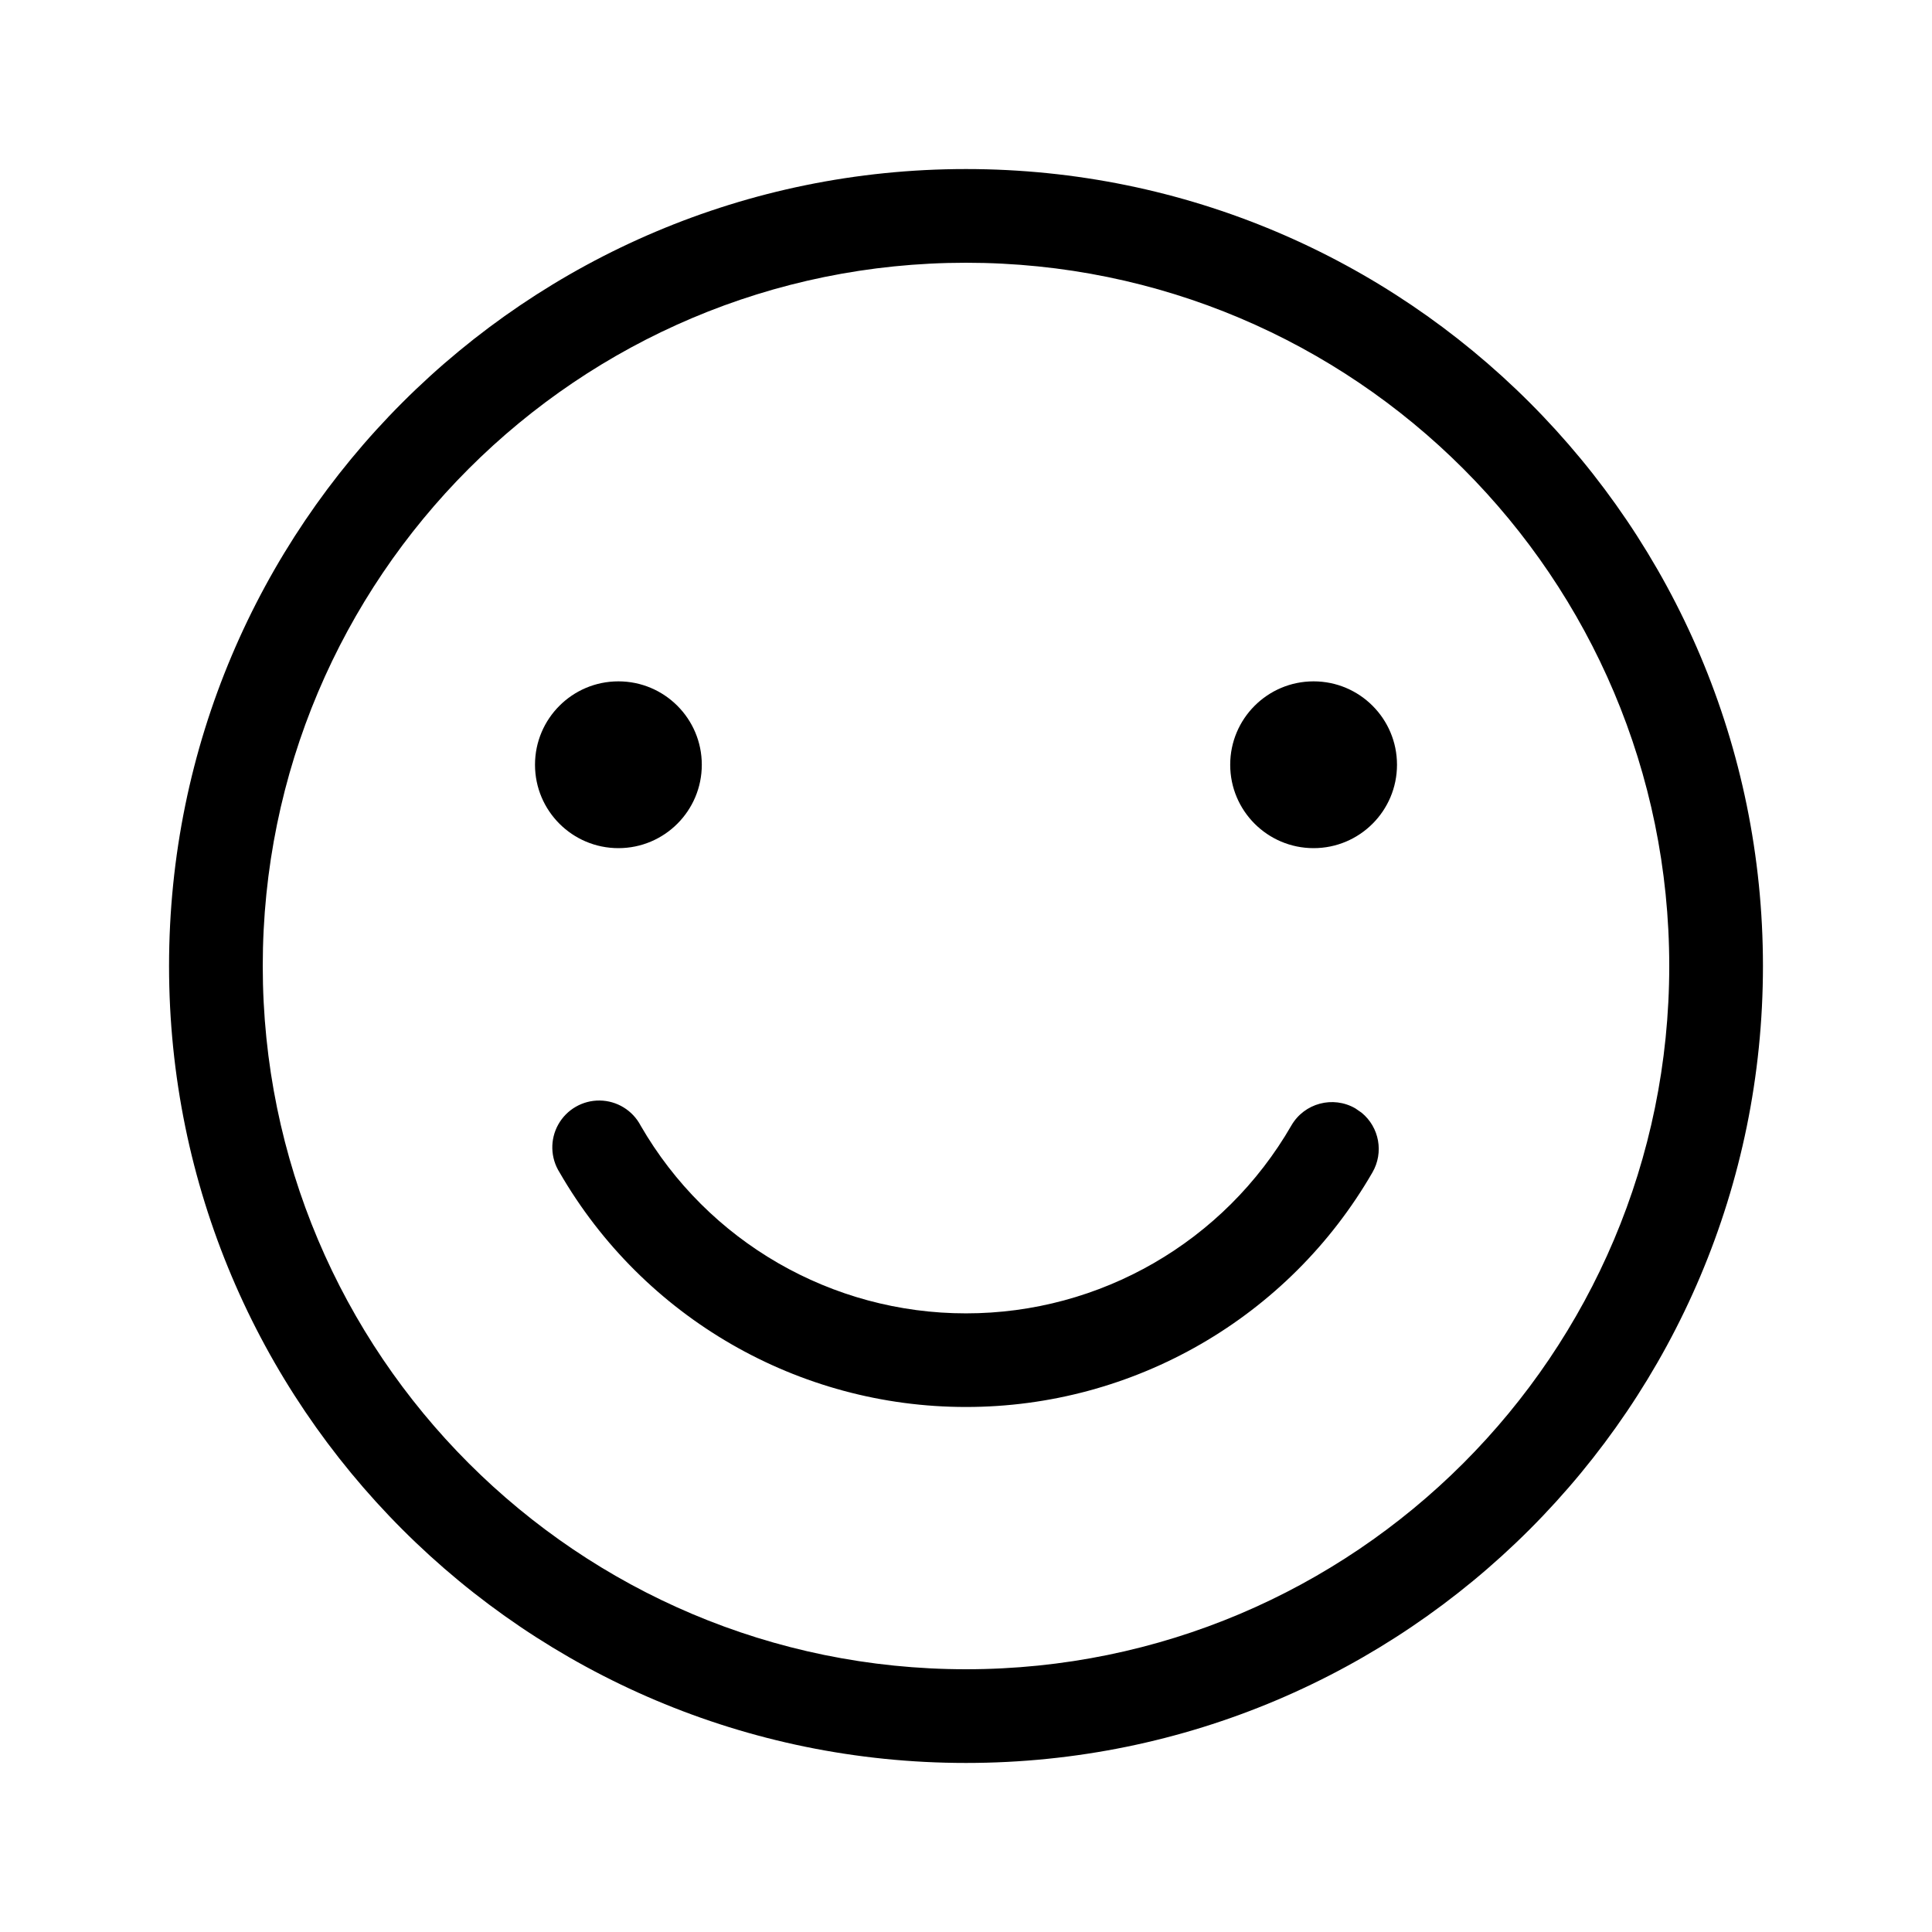
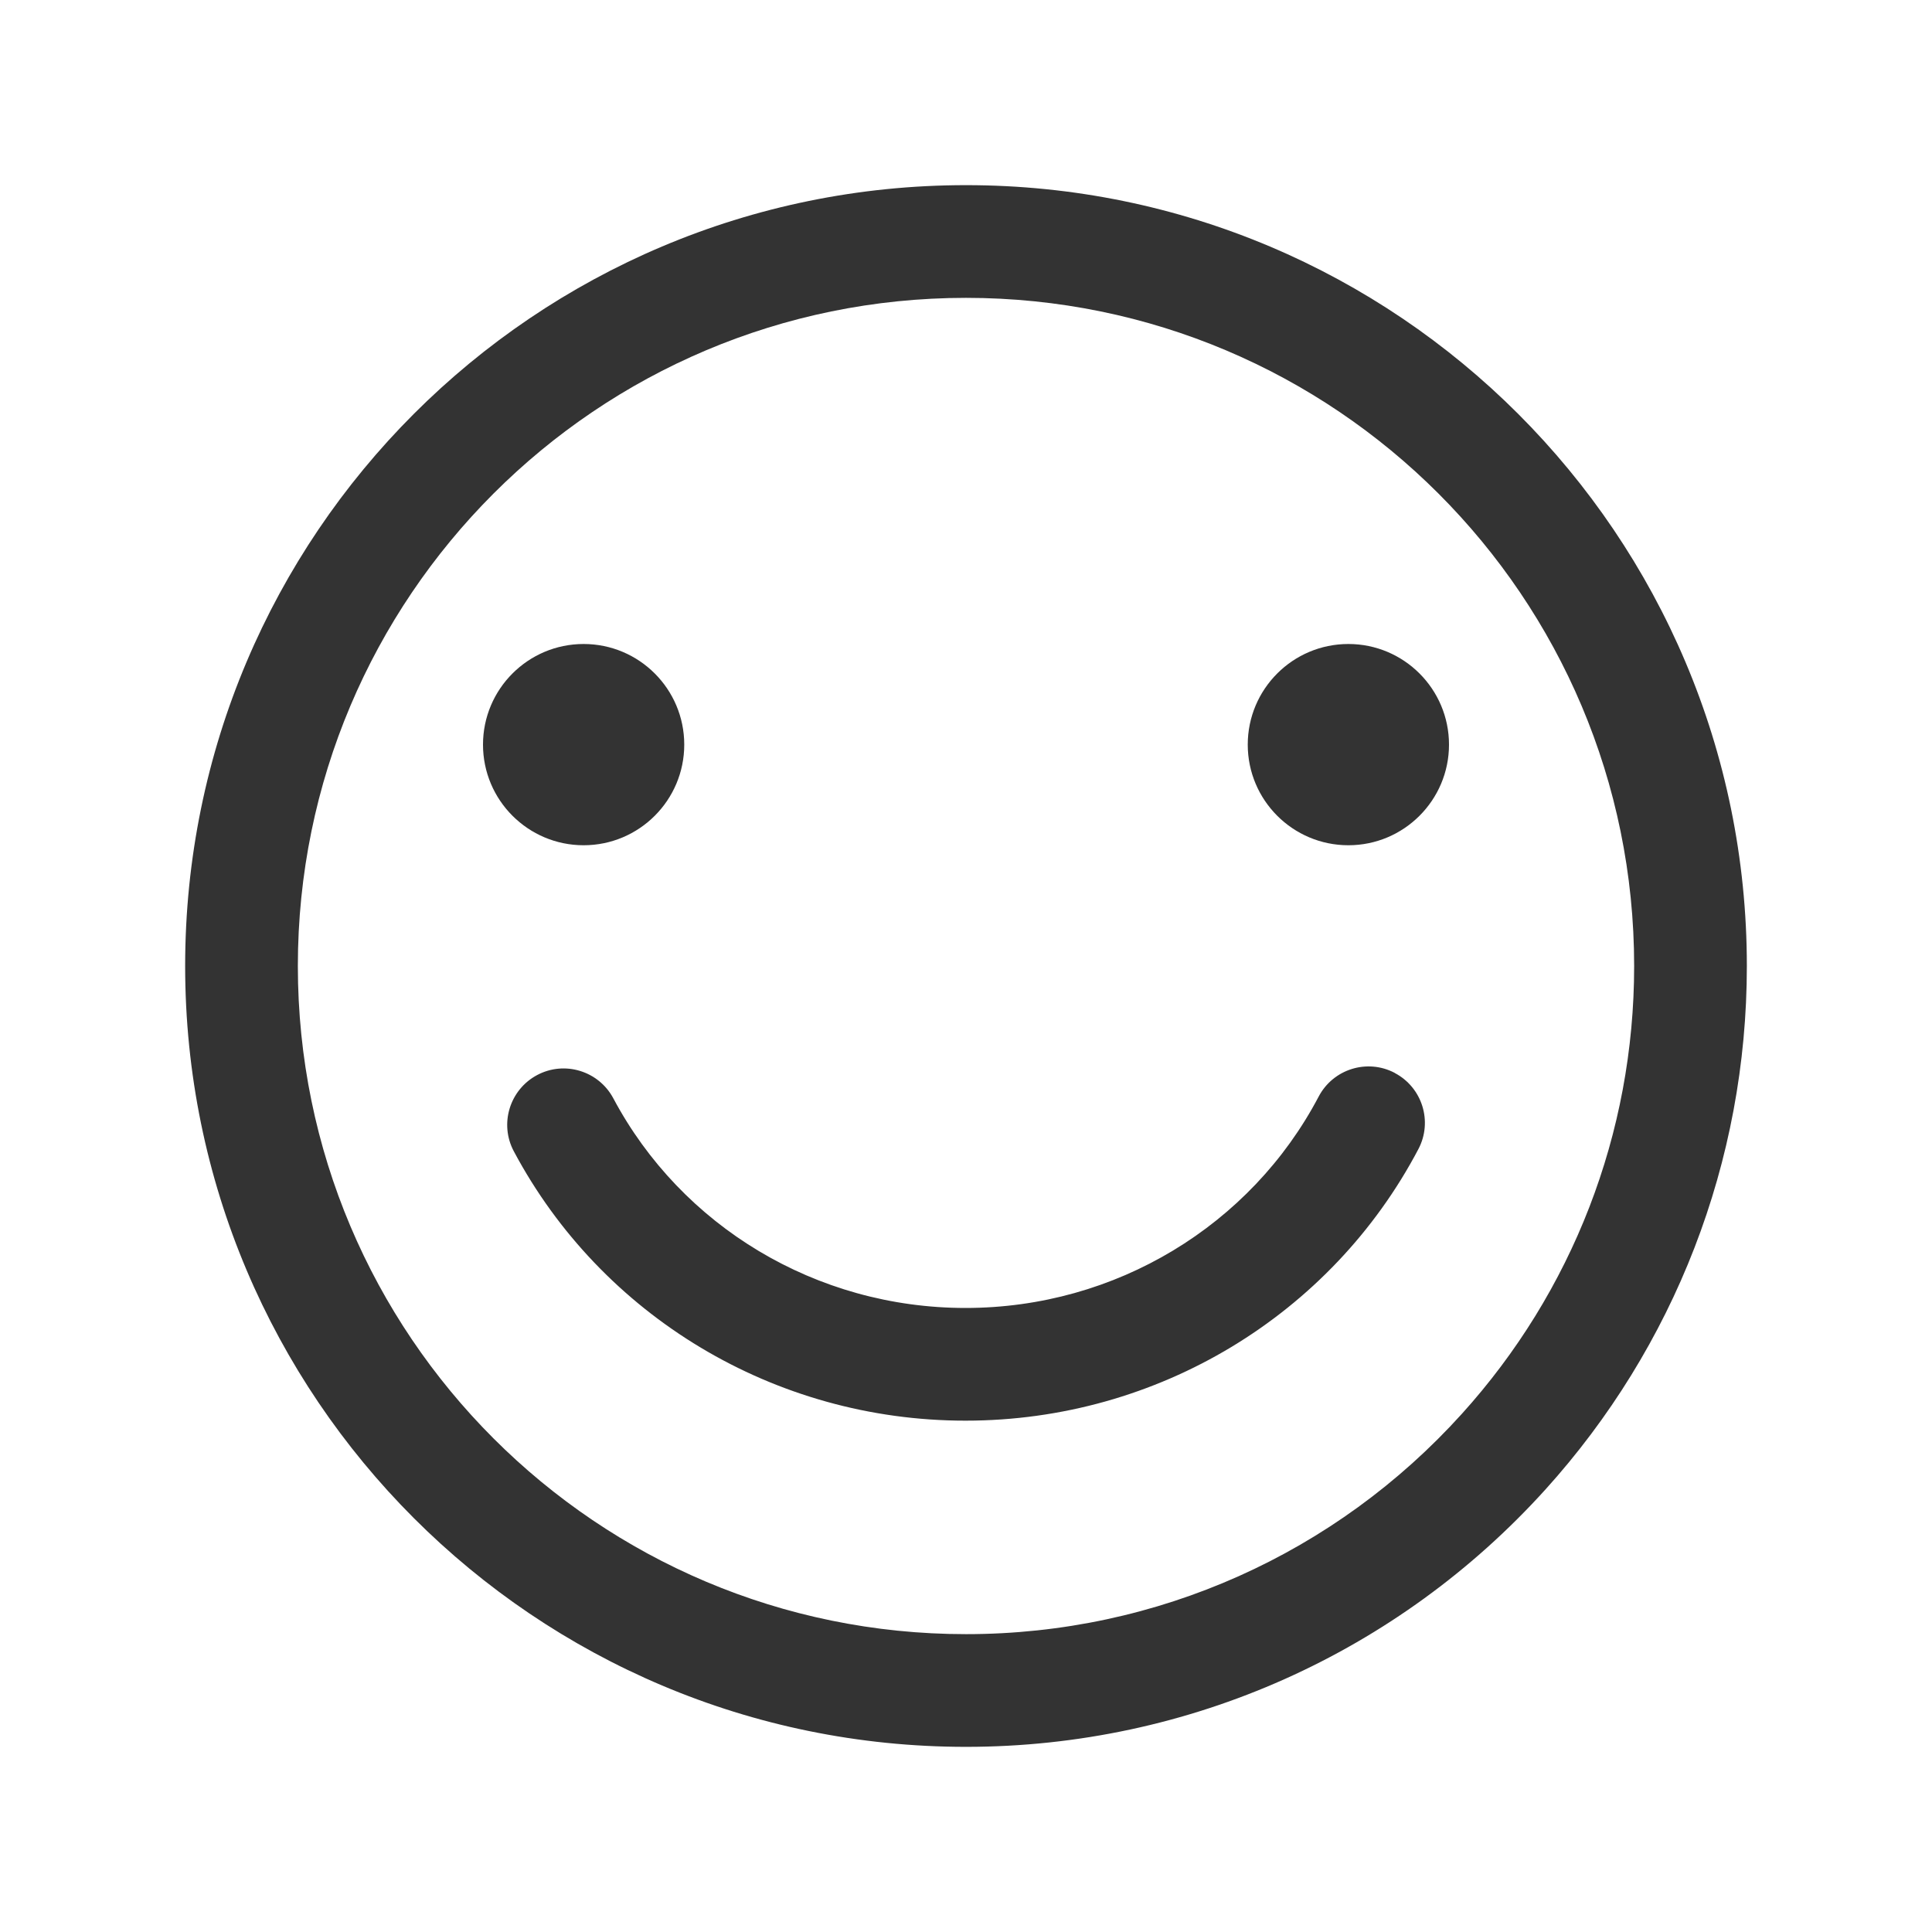
- <svg xmlns="http://www.w3.org/2000/svg" width="24" height="24">
-   <g fill="none" fill-rule="evenodd">
-     <path d="M0 0h24v24H0z" />
-     <path d="M12 2.1c-5.468 0-9.9 4.432-9.9 9.9s4.432 9.9 9.9 9.9 9.9-4.432 9.9-9.9-4.432-9.9-9.9-9.9Zm0 1.164a8.736 8.736 0 1 1 0 17.472 8.736 8.736 0 0 1 0-17.472Zm4.837 10.505a.582.582 0 0 0-.795.212A4.663 4.663 0 0 1 12 16.315a4.663 4.663 0 0 1-4.042-2.333.582.582 0 1 0-1.007.582 5.827 5.827 0 0 0 5.05 2.914 5.827 5.827 0 0 0 5.048-2.914.582.582 0 0 0-.134-.741l-.078-.054ZM7.682 8.464a1.036 1.036 0 1 0 0 2.072 1.036 1.036 0 0 0 0-2.072Zm8.636 0a1.036 1.036 0 1 0 0 2.072 1.036 1.036 0 0 0 0-2.072Z" fill="currentColor" fill-rule="nonzero" />
-   </g>
+ <svg xmlns="http://www.w3.org/2000/svg" version="1.1" width="24" height="24" viewBox="0 0 24 24">
+   <path opacity="0.8" fill="currentColor" d="M12 2.3c5.357 0 9.7 4.343 9.7 9.7 0 2.436-0.902 4.732-2.502 6.503-1.827 2.021-4.419 3.197-7.198 3.197-5.357 0-9.7-4.343-9.7-9.7s4.343-9.7 9.7-9.7zM12 3.7c-4.584 0-8.3 3.716-8.3 8.3s3.716 8.3 8.3 8.3c2.379 0 4.595-1.005 6.159-2.736 1.37-1.515 2.141-3.479 2.141-5.564 0-4.584-3.716-8.3-8.3-8.3zM17.326 13.329c0.342 0.18 0.474 0.603 0.294 0.945-1.082 2.057-3.236 3.374-5.626 3.374-2.378 0-4.524-1.305-5.611-3.346-0.182-0.341-0.052-0.765 0.289-0.947s0.765-0.052 0.947 0.289c0.845 1.587 2.517 2.604 4.375 2.604 1.867 0 3.546-1.027 4.387-2.626 0.18-0.342 0.603-0.474 0.945-0.294zM7.25 8c0.69 0 1.25 0.56 1.25 1.25s-0.56 1.25-1.25 1.25c-0.69 0-1.25-0.56-1.25-1.25s0.56-1.25 1.25-1.25zM16.75 8c0.69 0 1.25 0.56 1.25 1.25s-0.56 1.25-1.25 1.25c-0.69 0-1.25-0.56-1.25-1.25s0.56-1.25 1.25-1.25z" />
</svg>
